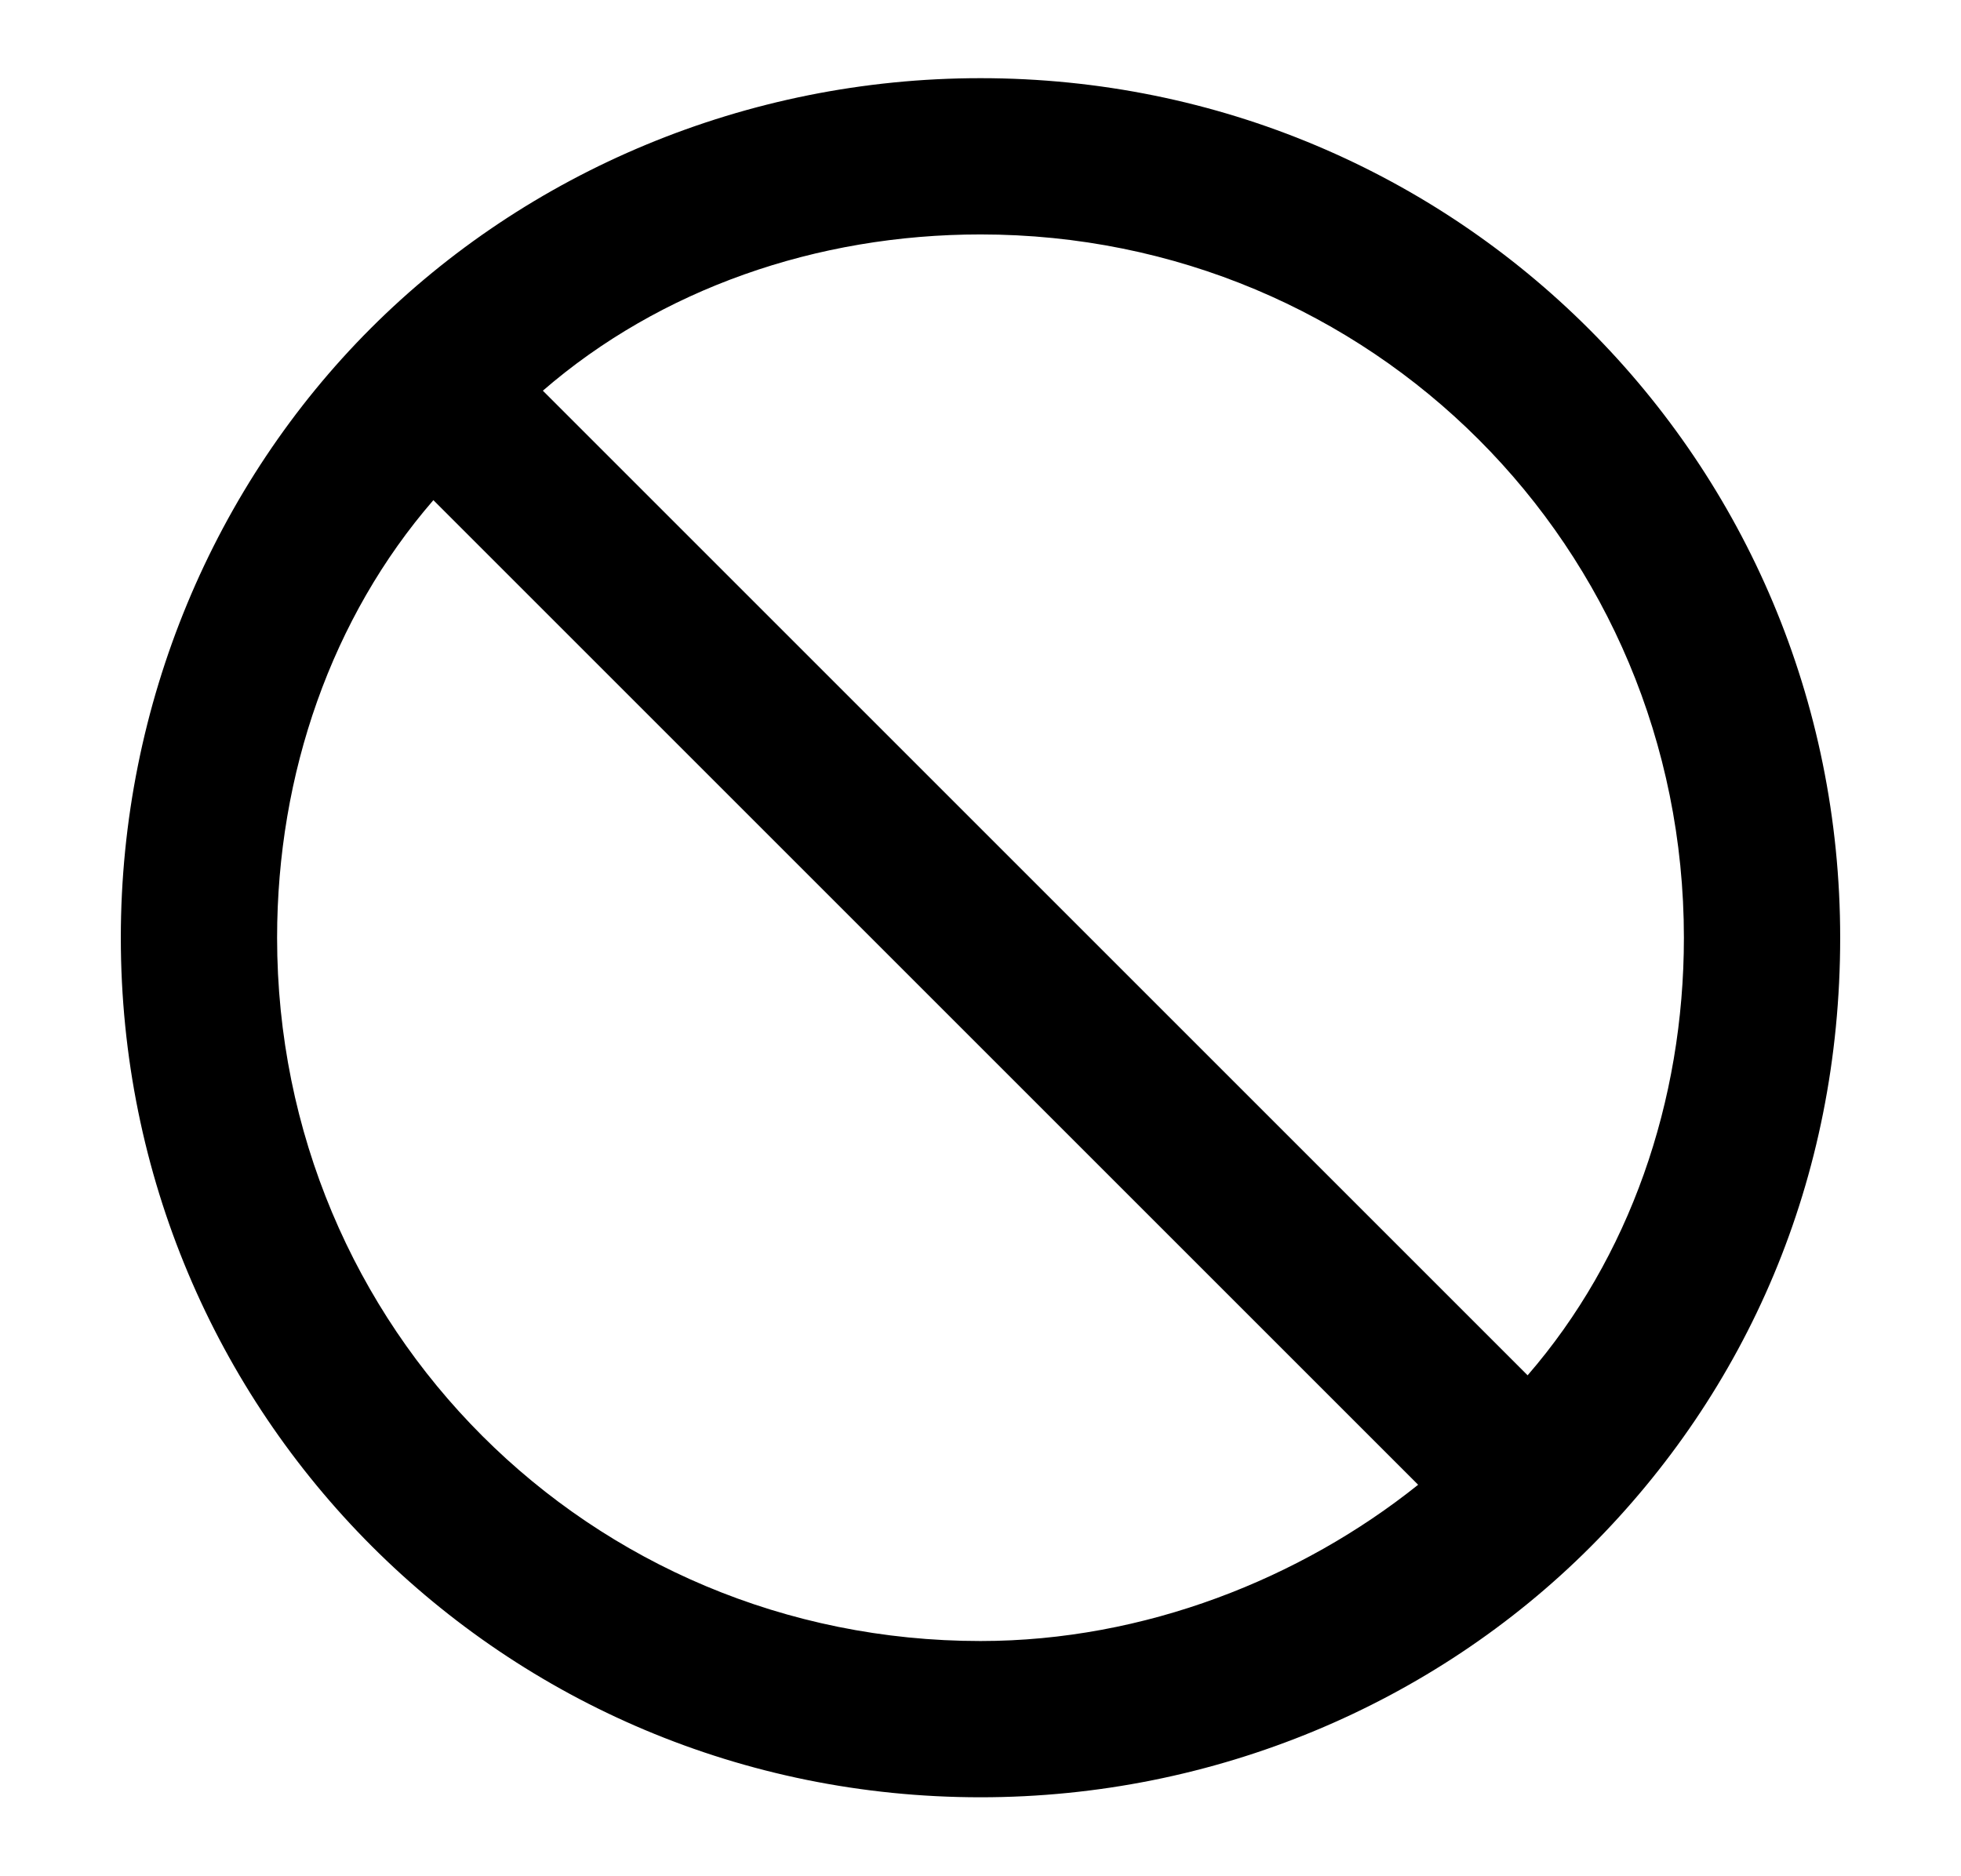
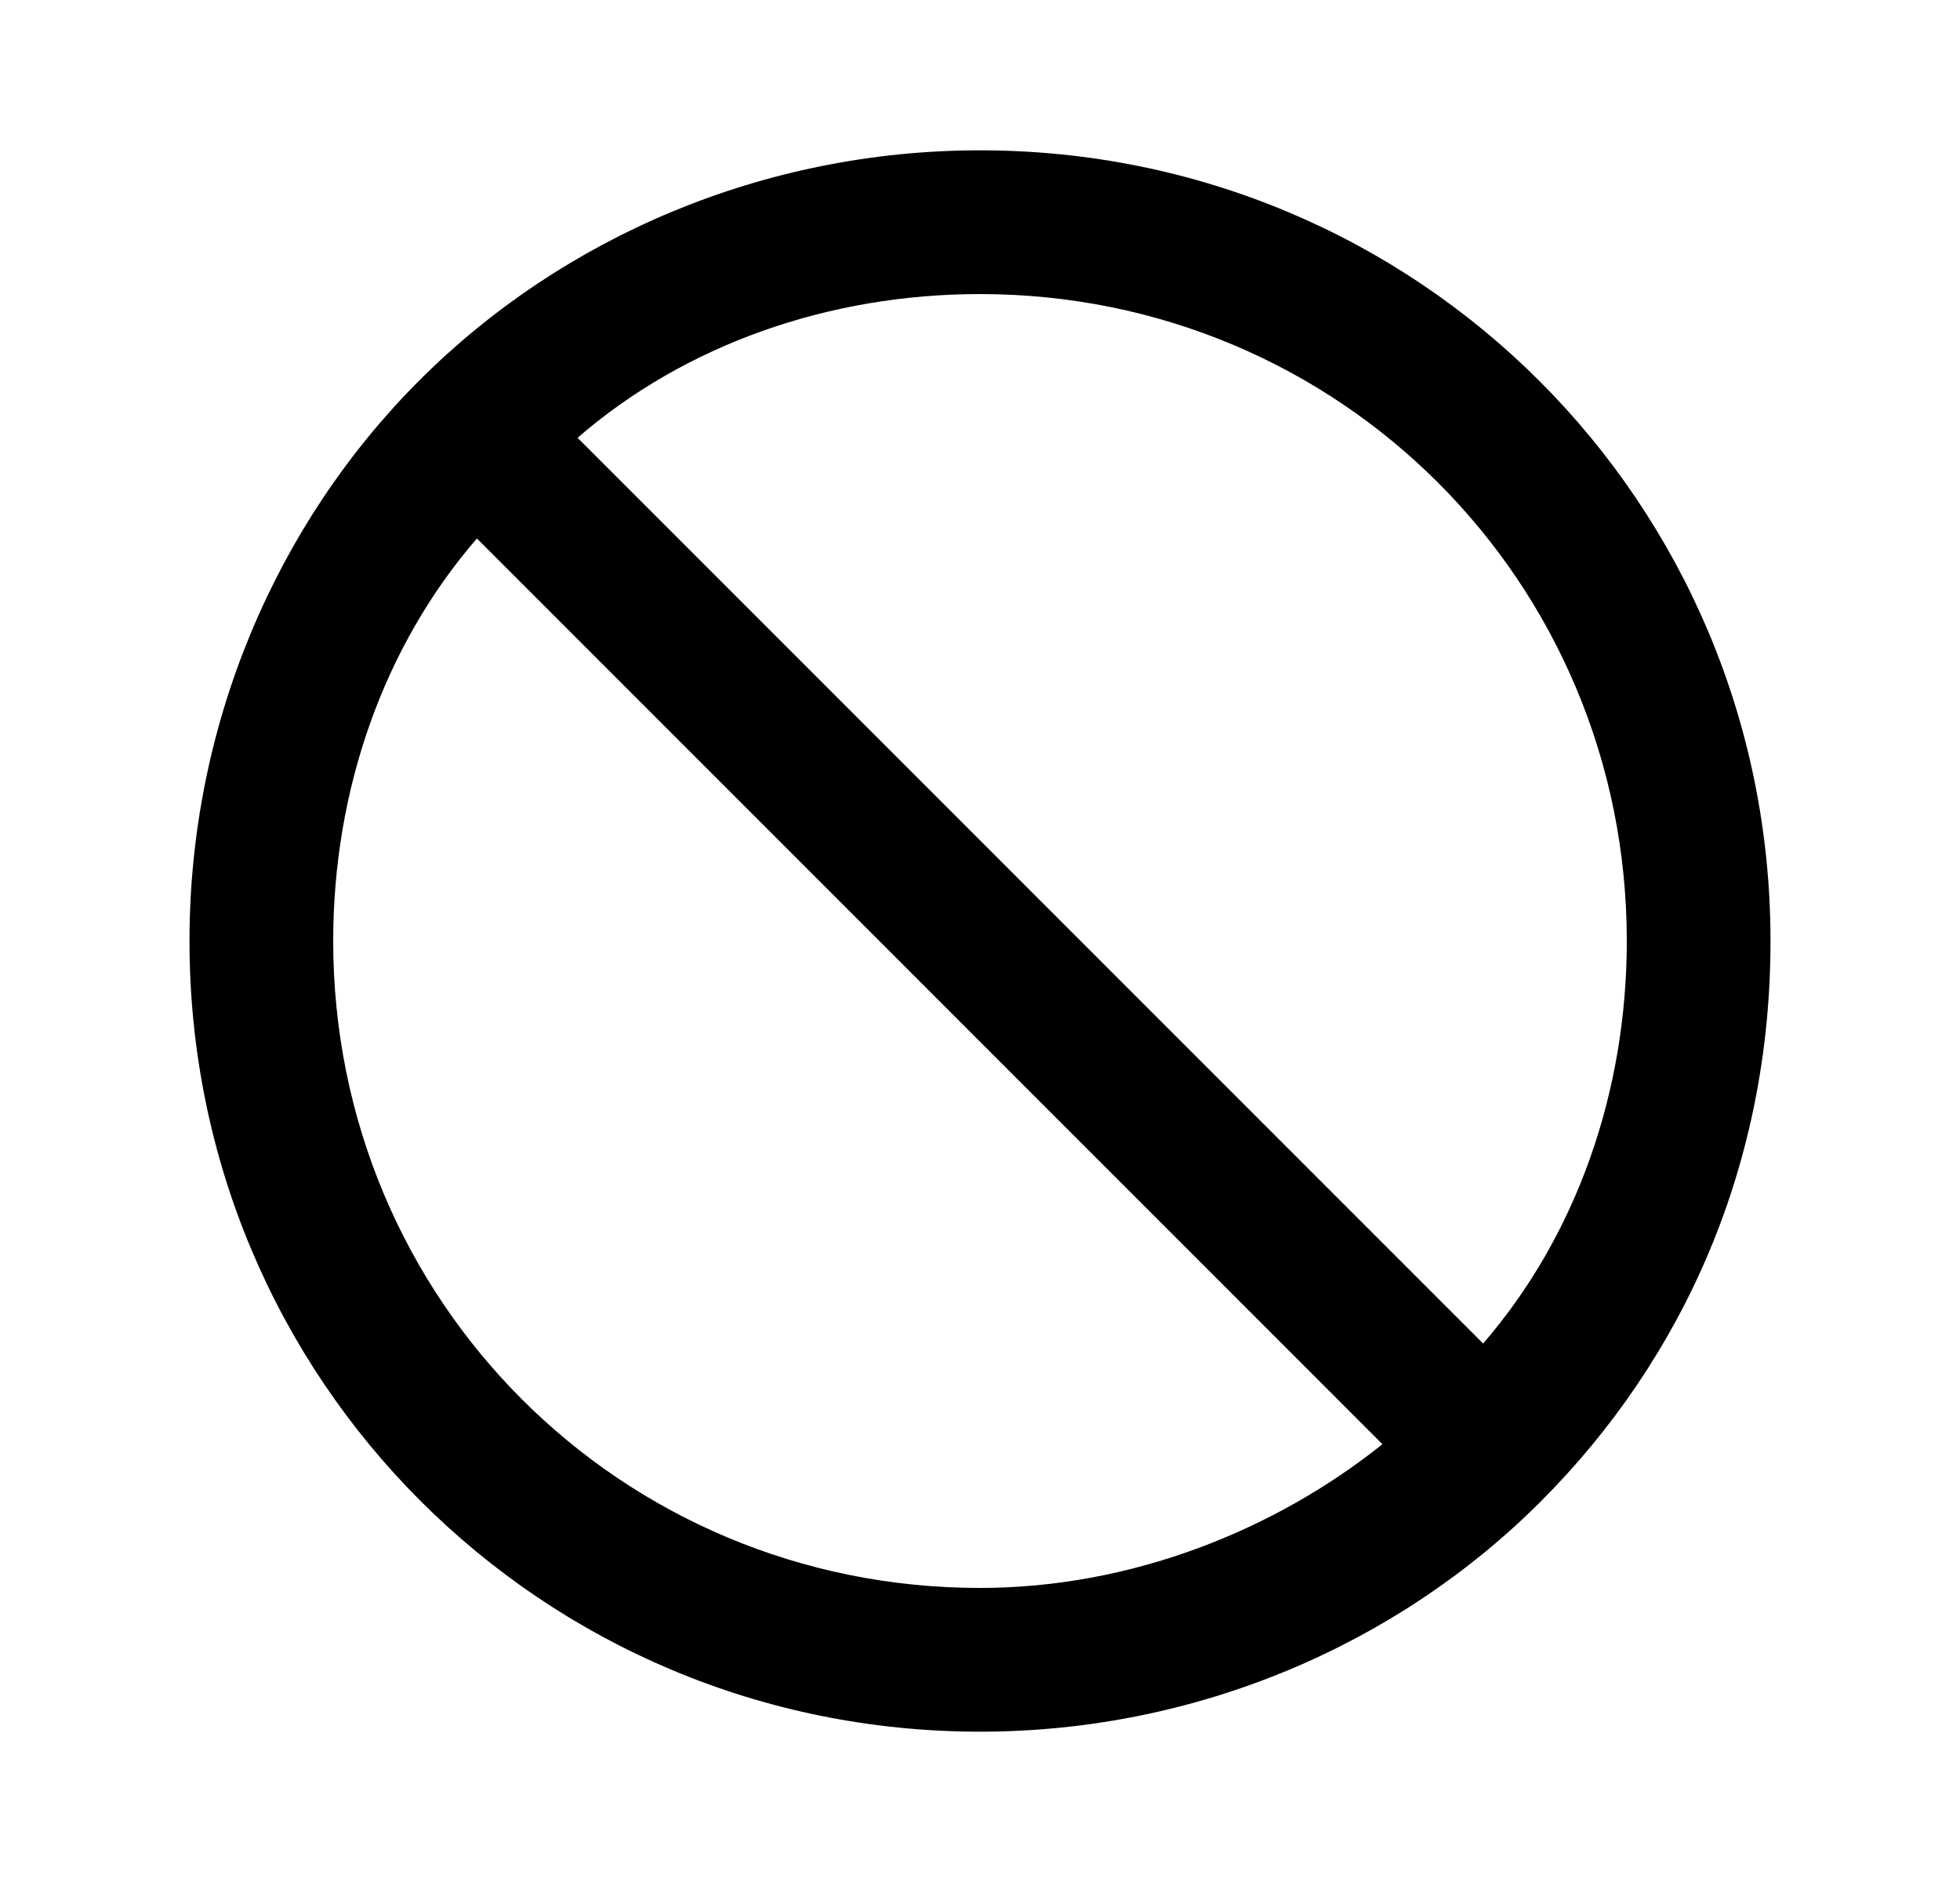
- <svg xmlns="http://www.w3.org/2000/svg" viewBox="0 0 23 22">
+ <svg xmlns="http://www.w3.org/2000/svg" viewBox="-1 -1 25 24">
  <path fill-rule="evenodd" clip-rule="evenodd" d="M18.65 18.15C20.483 16.317 21.583 13.842 21.583 11C21.583 5.408 17.092 0.917 11.5 0.917C8.75 0.917 6.183 2.017 4.35 3.85C2.517 5.683 1.417 8.25 1.417 11C1.417 16.592 5.908 21.083 11.5 21.083C14.25 21.083 16.817 19.983 18.65 18.15ZM19.75 11C19.75 12.925 19.108 14.758 17.917 16.133L6.367 4.583C7.742 3.392 9.575 2.75 11.5 2.75C16.083 2.75 19.75 6.417 19.75 11ZM5.083 5.867C3.892 7.242 3.25 9.075 3.25 11C3.25 15.583 6.917 19.25 11.5 19.25C13.425 19.25 15.258 18.517 16.633 17.417L5.083 5.867Z" />
</svg>
